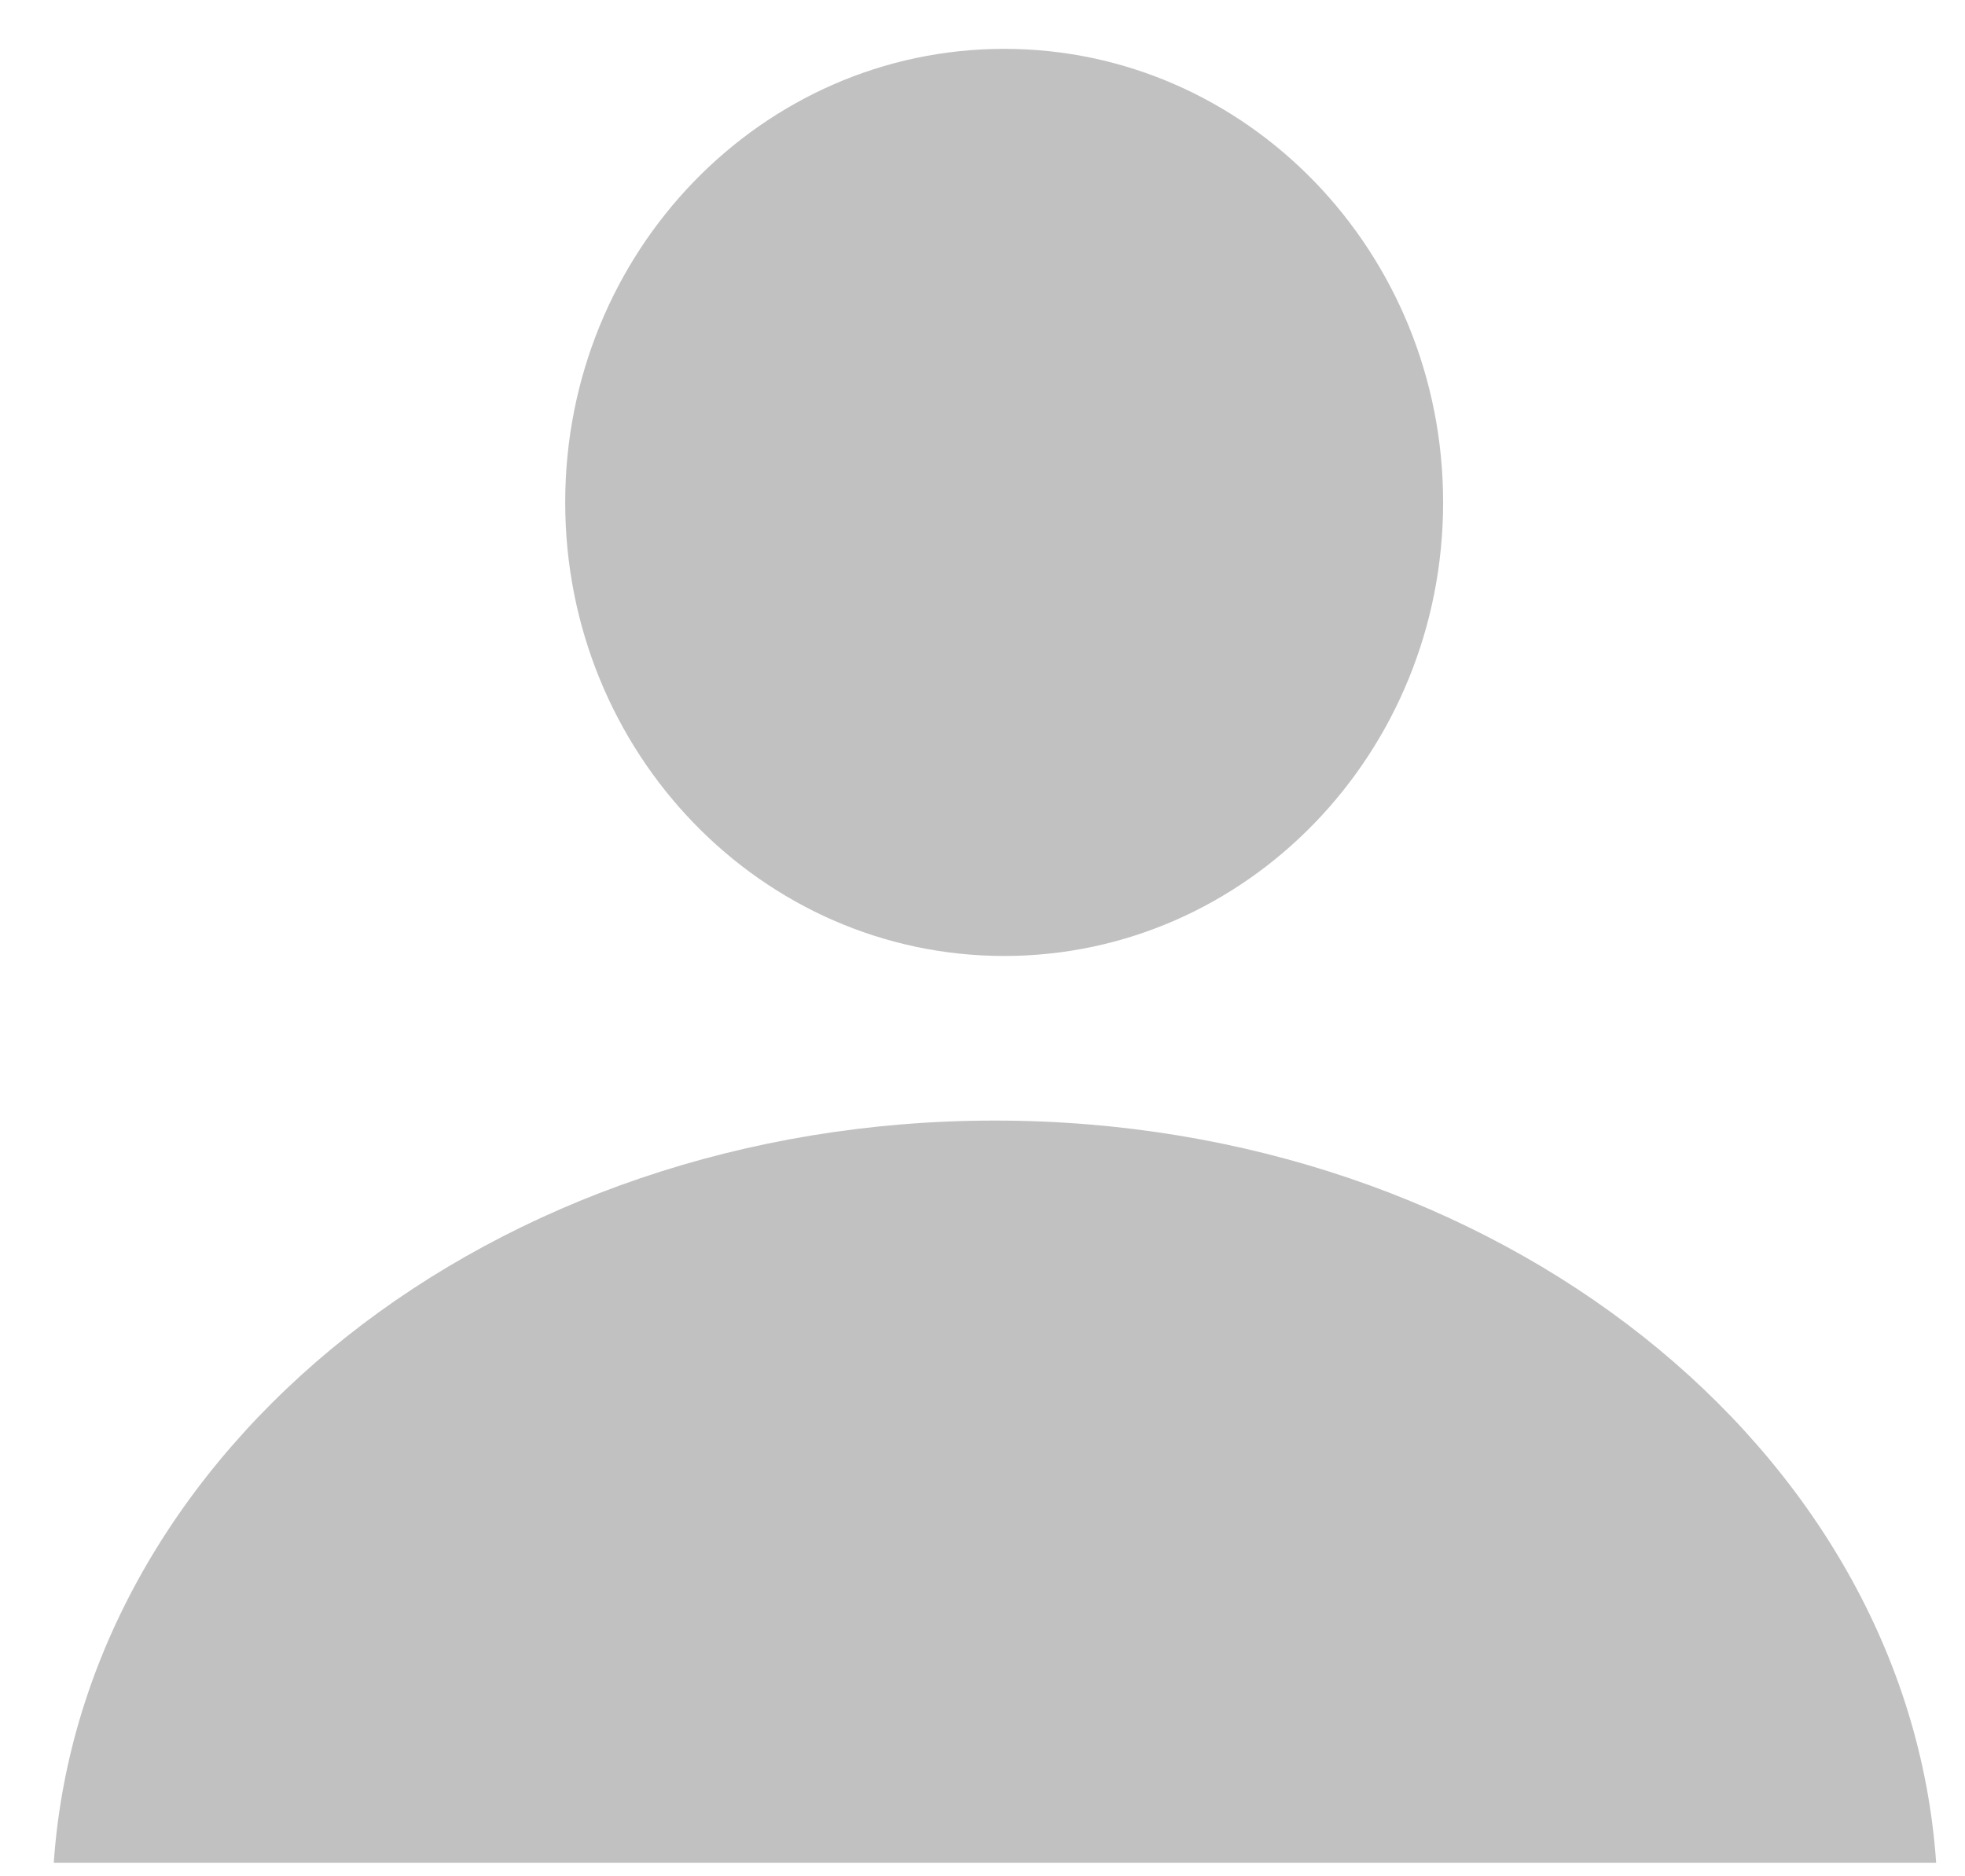
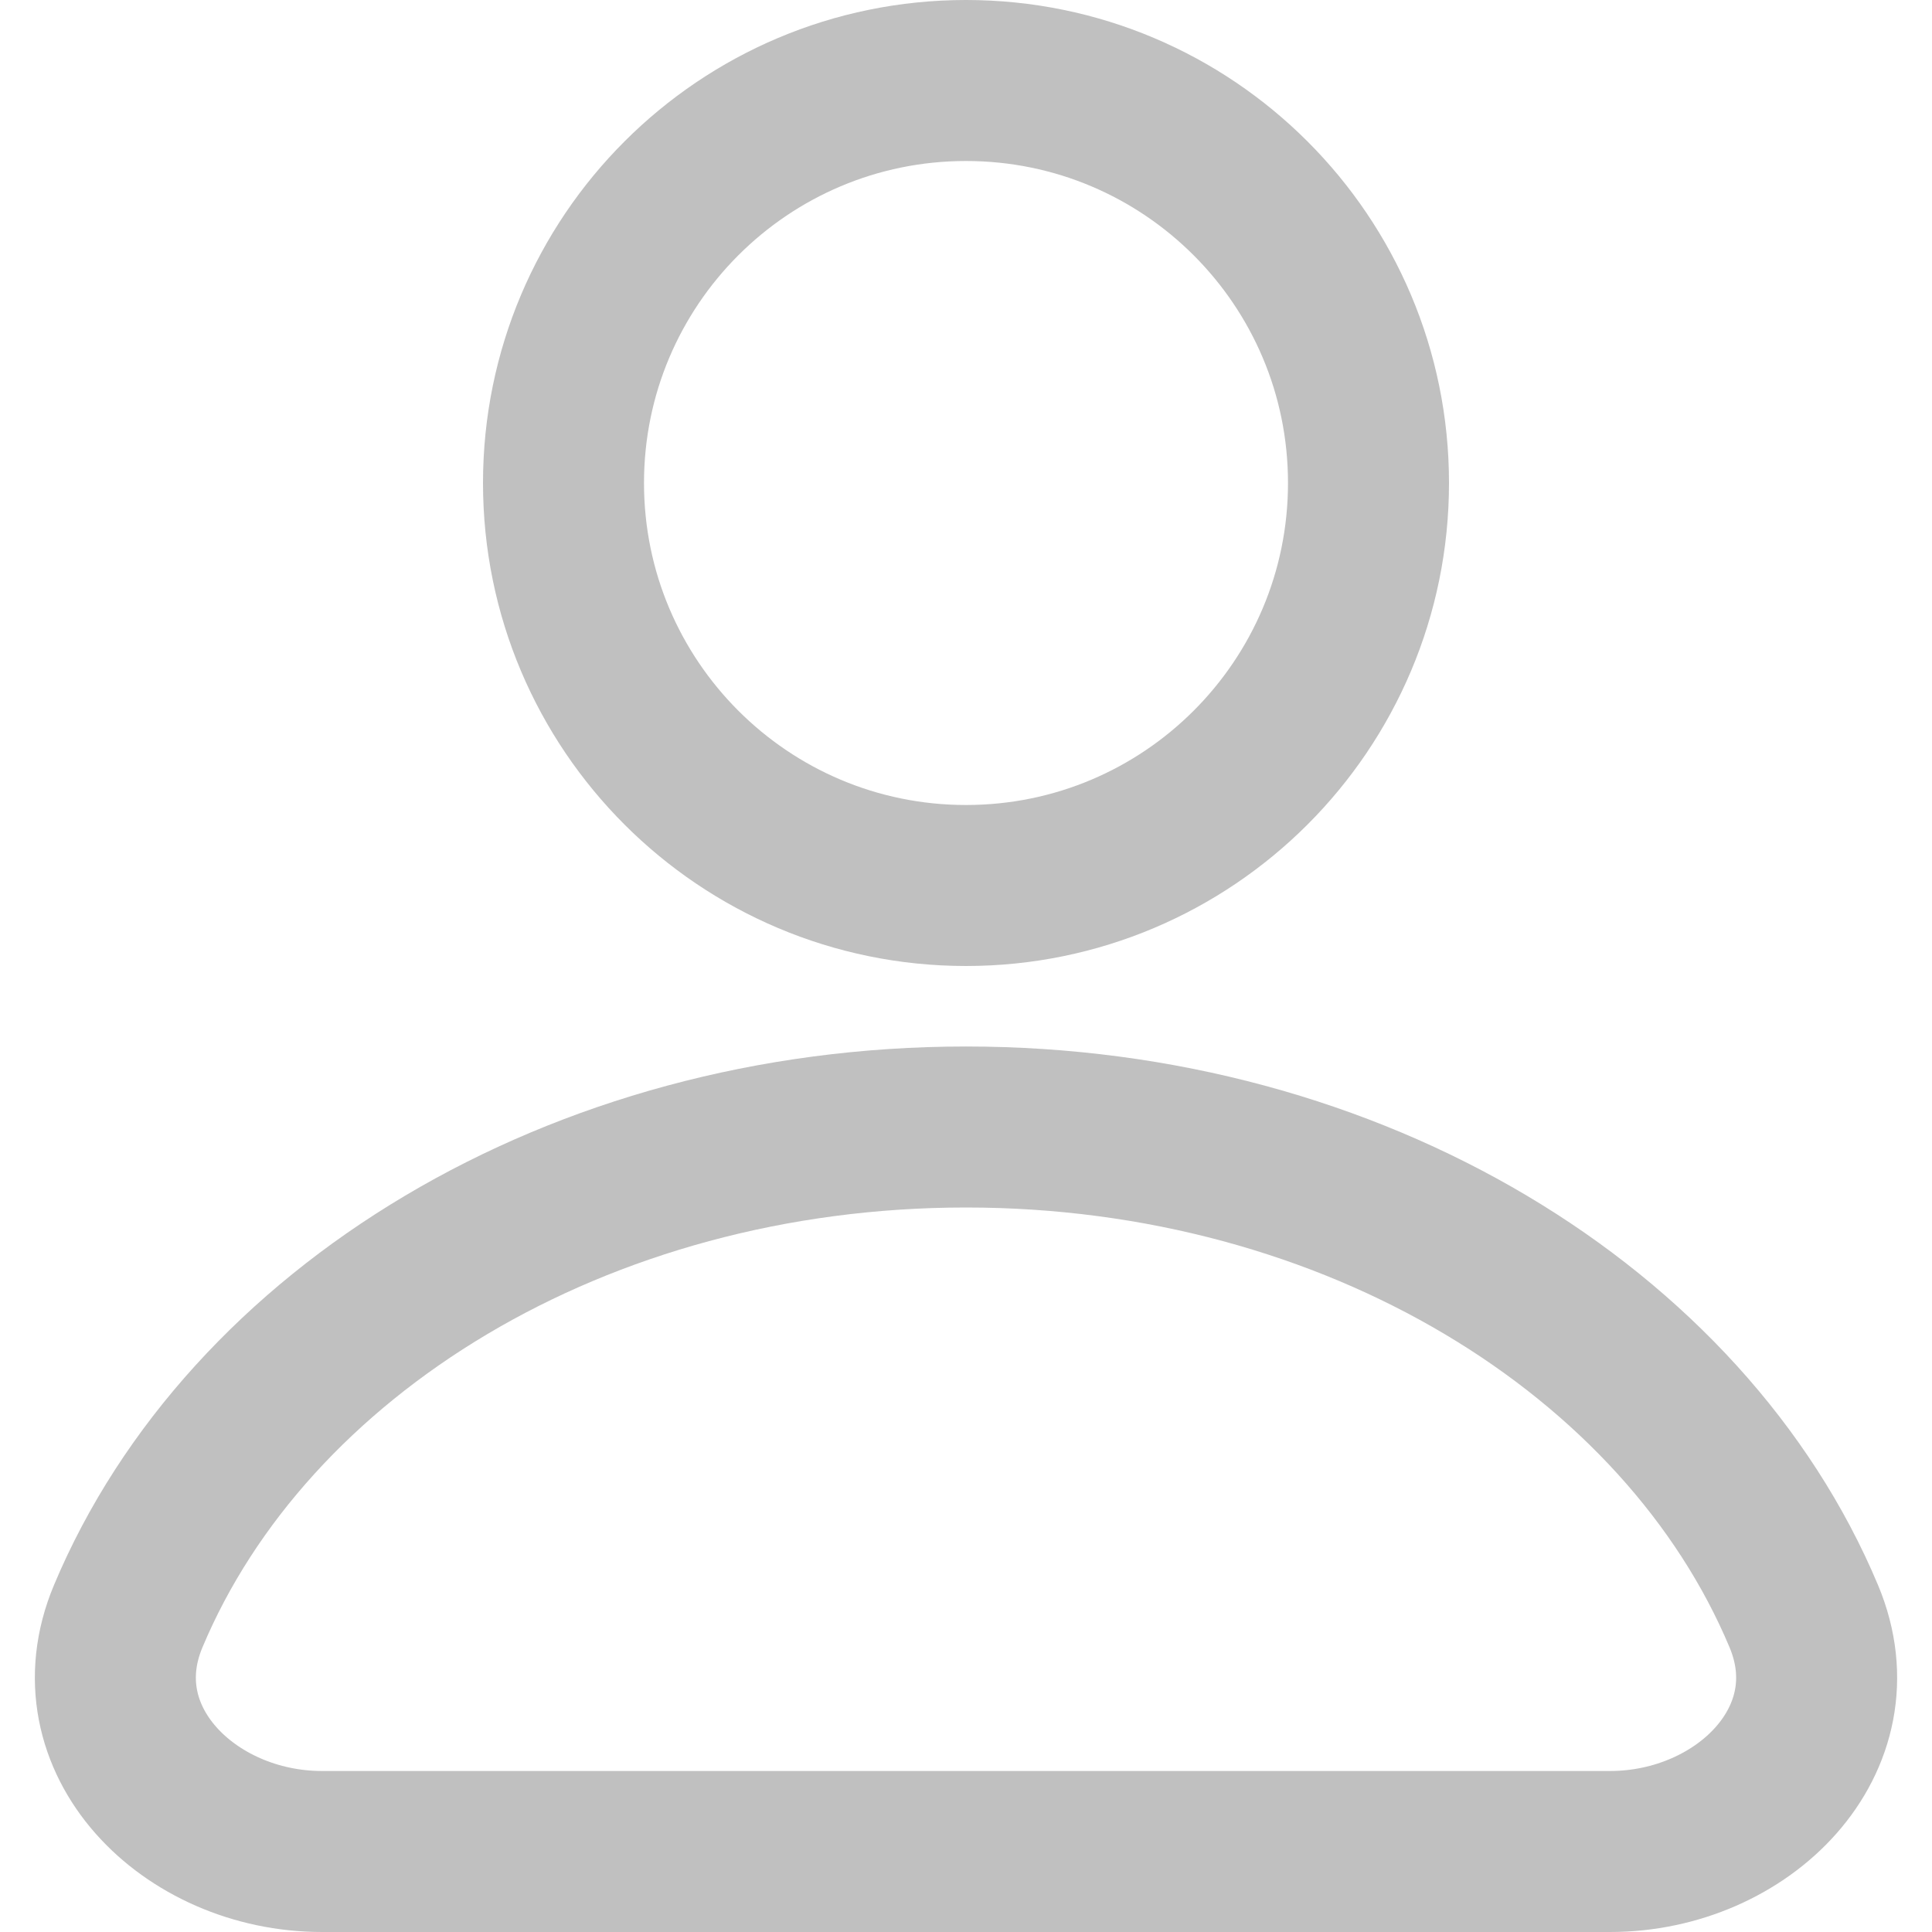
- <svg xmlns="http://www.w3.org/2000/svg" width="22" height="21" viewBox="0 0 22 21" fill="none">
-   <path d="M16.157 5.625C16.157 8.43 13.957 10.704 11.243 10.704C8.529 10.704 6.328 8.43 6.328 5.625C6.328 2.821 8.529 0.547 11.243 0.547C13.957 0.547 16.157 2.821 16.157 5.625Z" fill="#C1C1C1" />
-   <path fill-rule="evenodd" clip-rule="evenodd" d="M21.677 20.857H0.602C0.923 16.223 5.518 12.547 11.139 12.547C16.76 12.547 21.355 16.223 21.677 20.857Z" fill="#C1C1C1" />
+ <svg xmlns="http://www.w3.org/2000/svg" width="24" height="24" viewBox="0 0 24 24" fill="none">
+   <circle cx="12" cy="6" r="5" stroke="#C0C0C0" stroke-width="2" />
+   <path d="M12 14C7.175 14 3.075 16.542 1.592 20.079C0.952 21.607 2.343 23 4 23H20C21.657 23 23.048 21.607 22.408 20.079C20.925 16.542 16.825 14 12 14Z" stroke="#C0C0C0" stroke-width="2" />
</svg>
